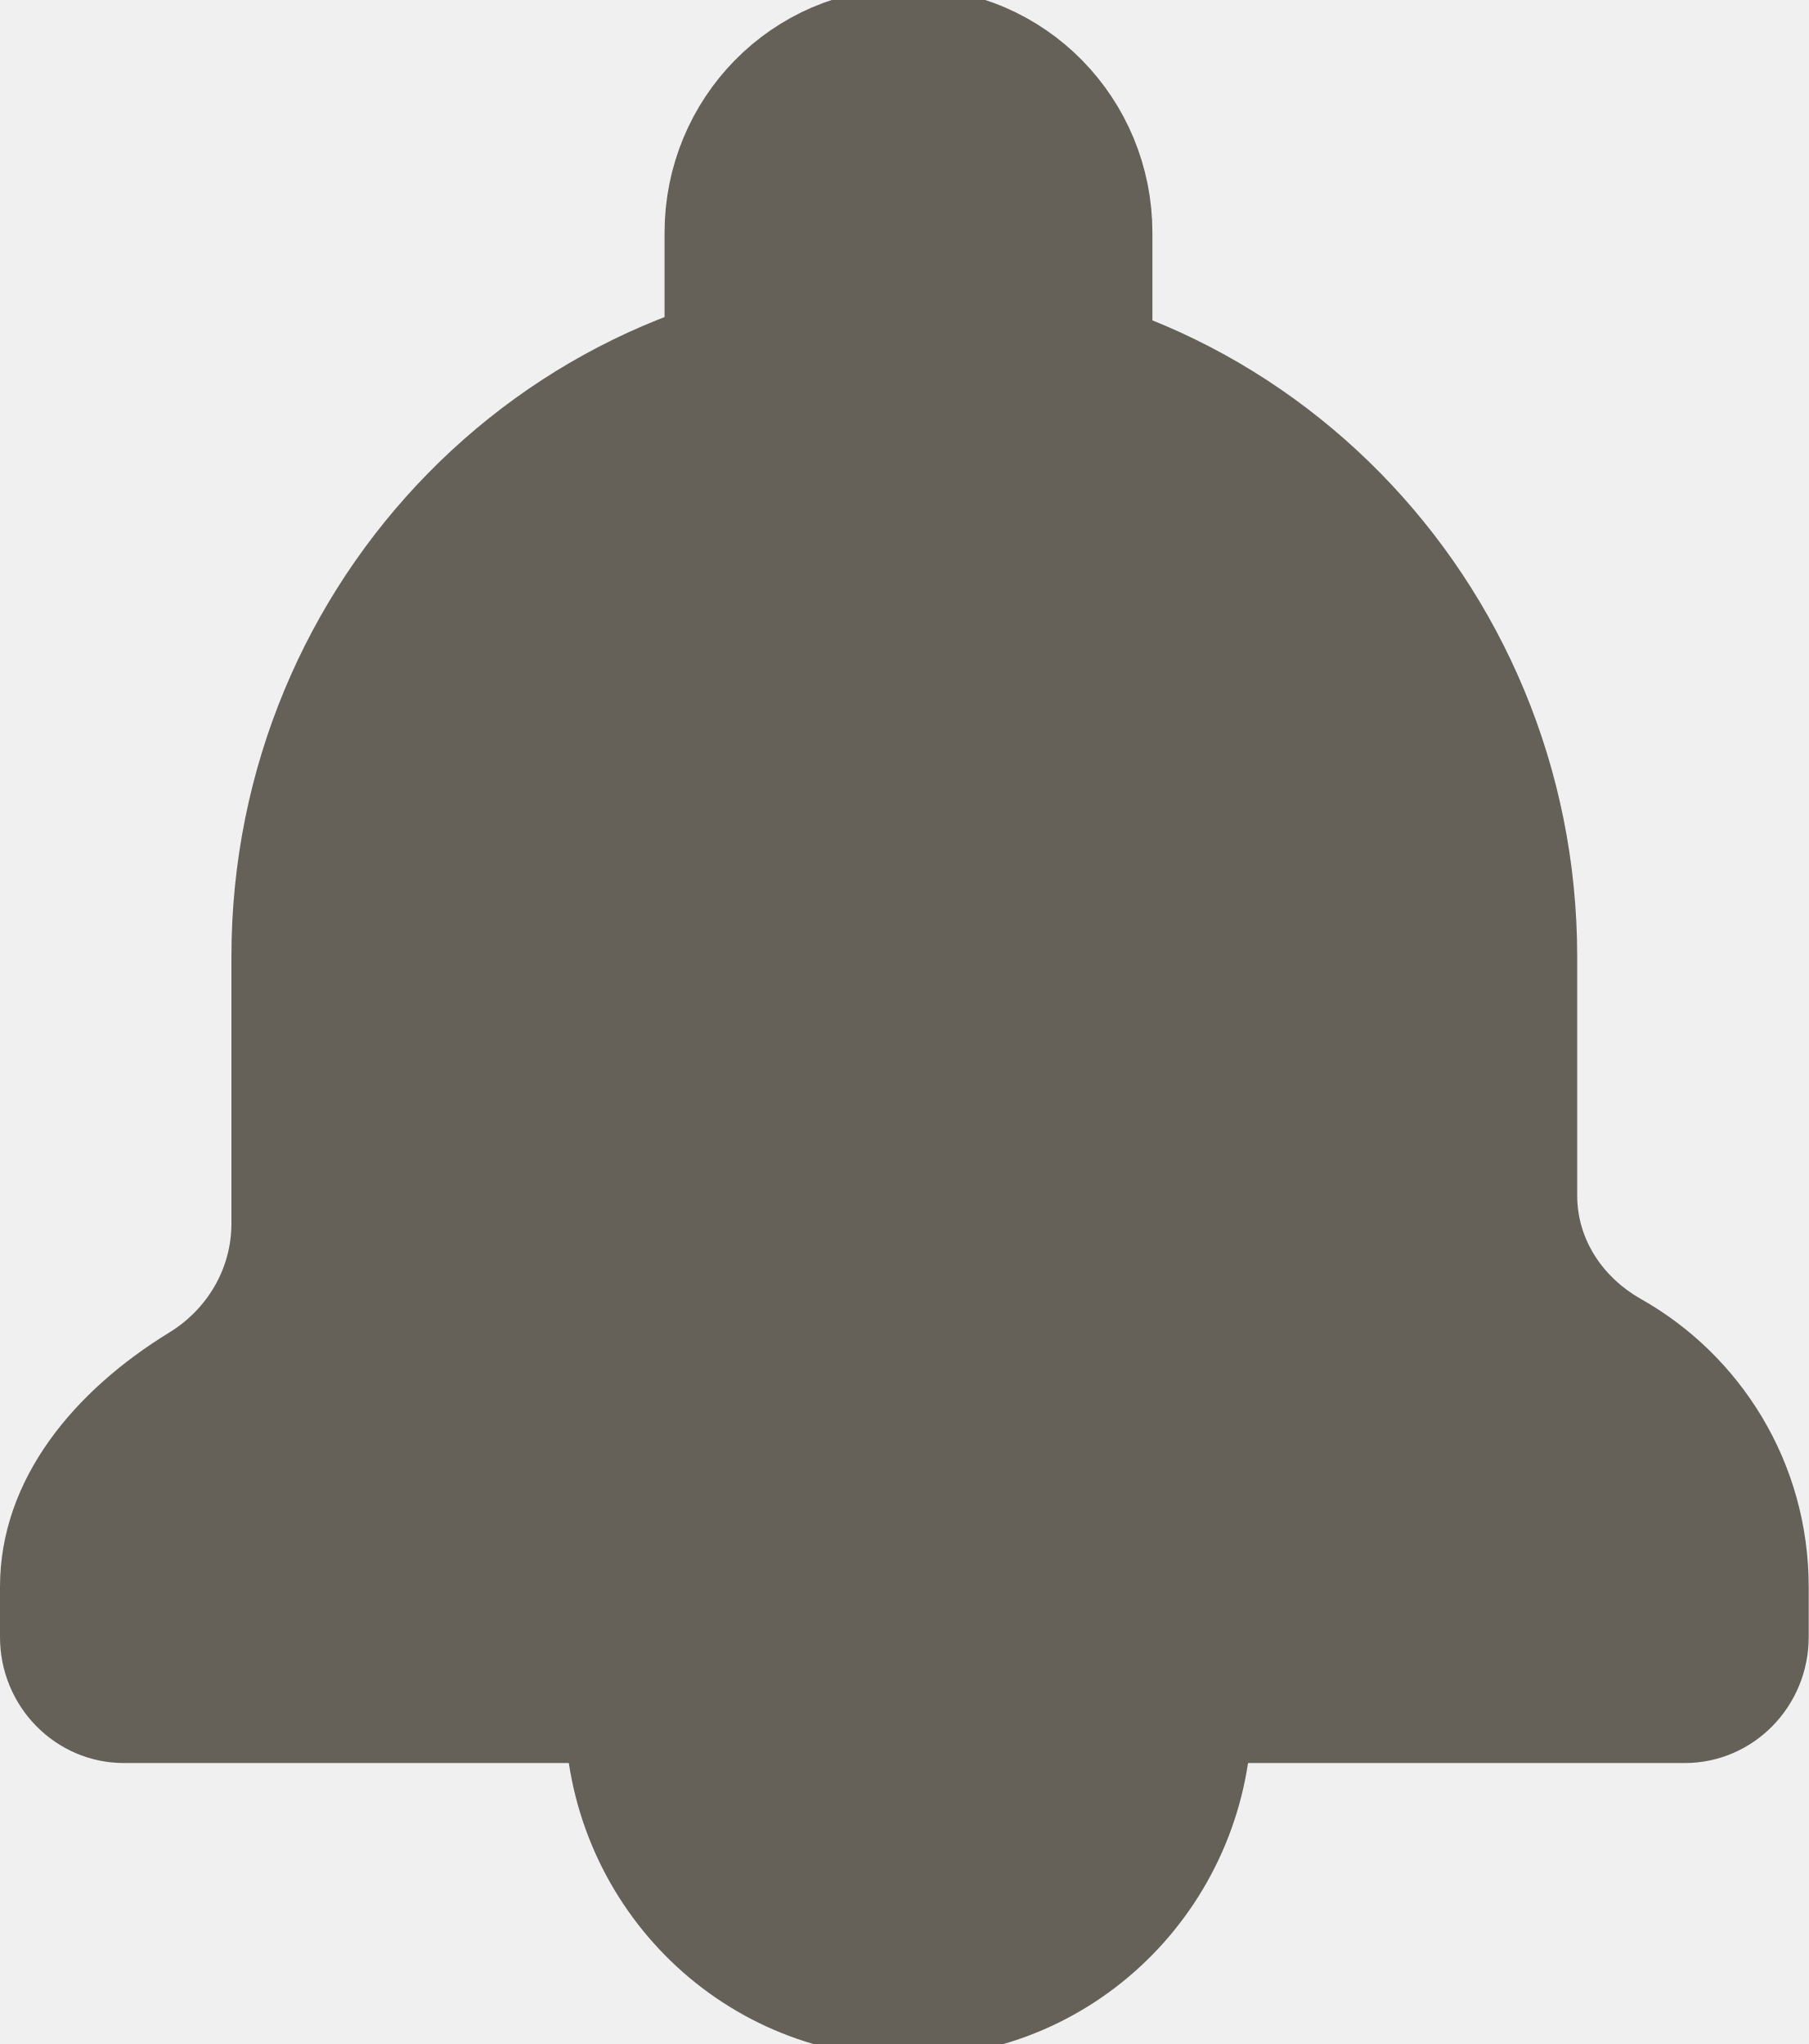
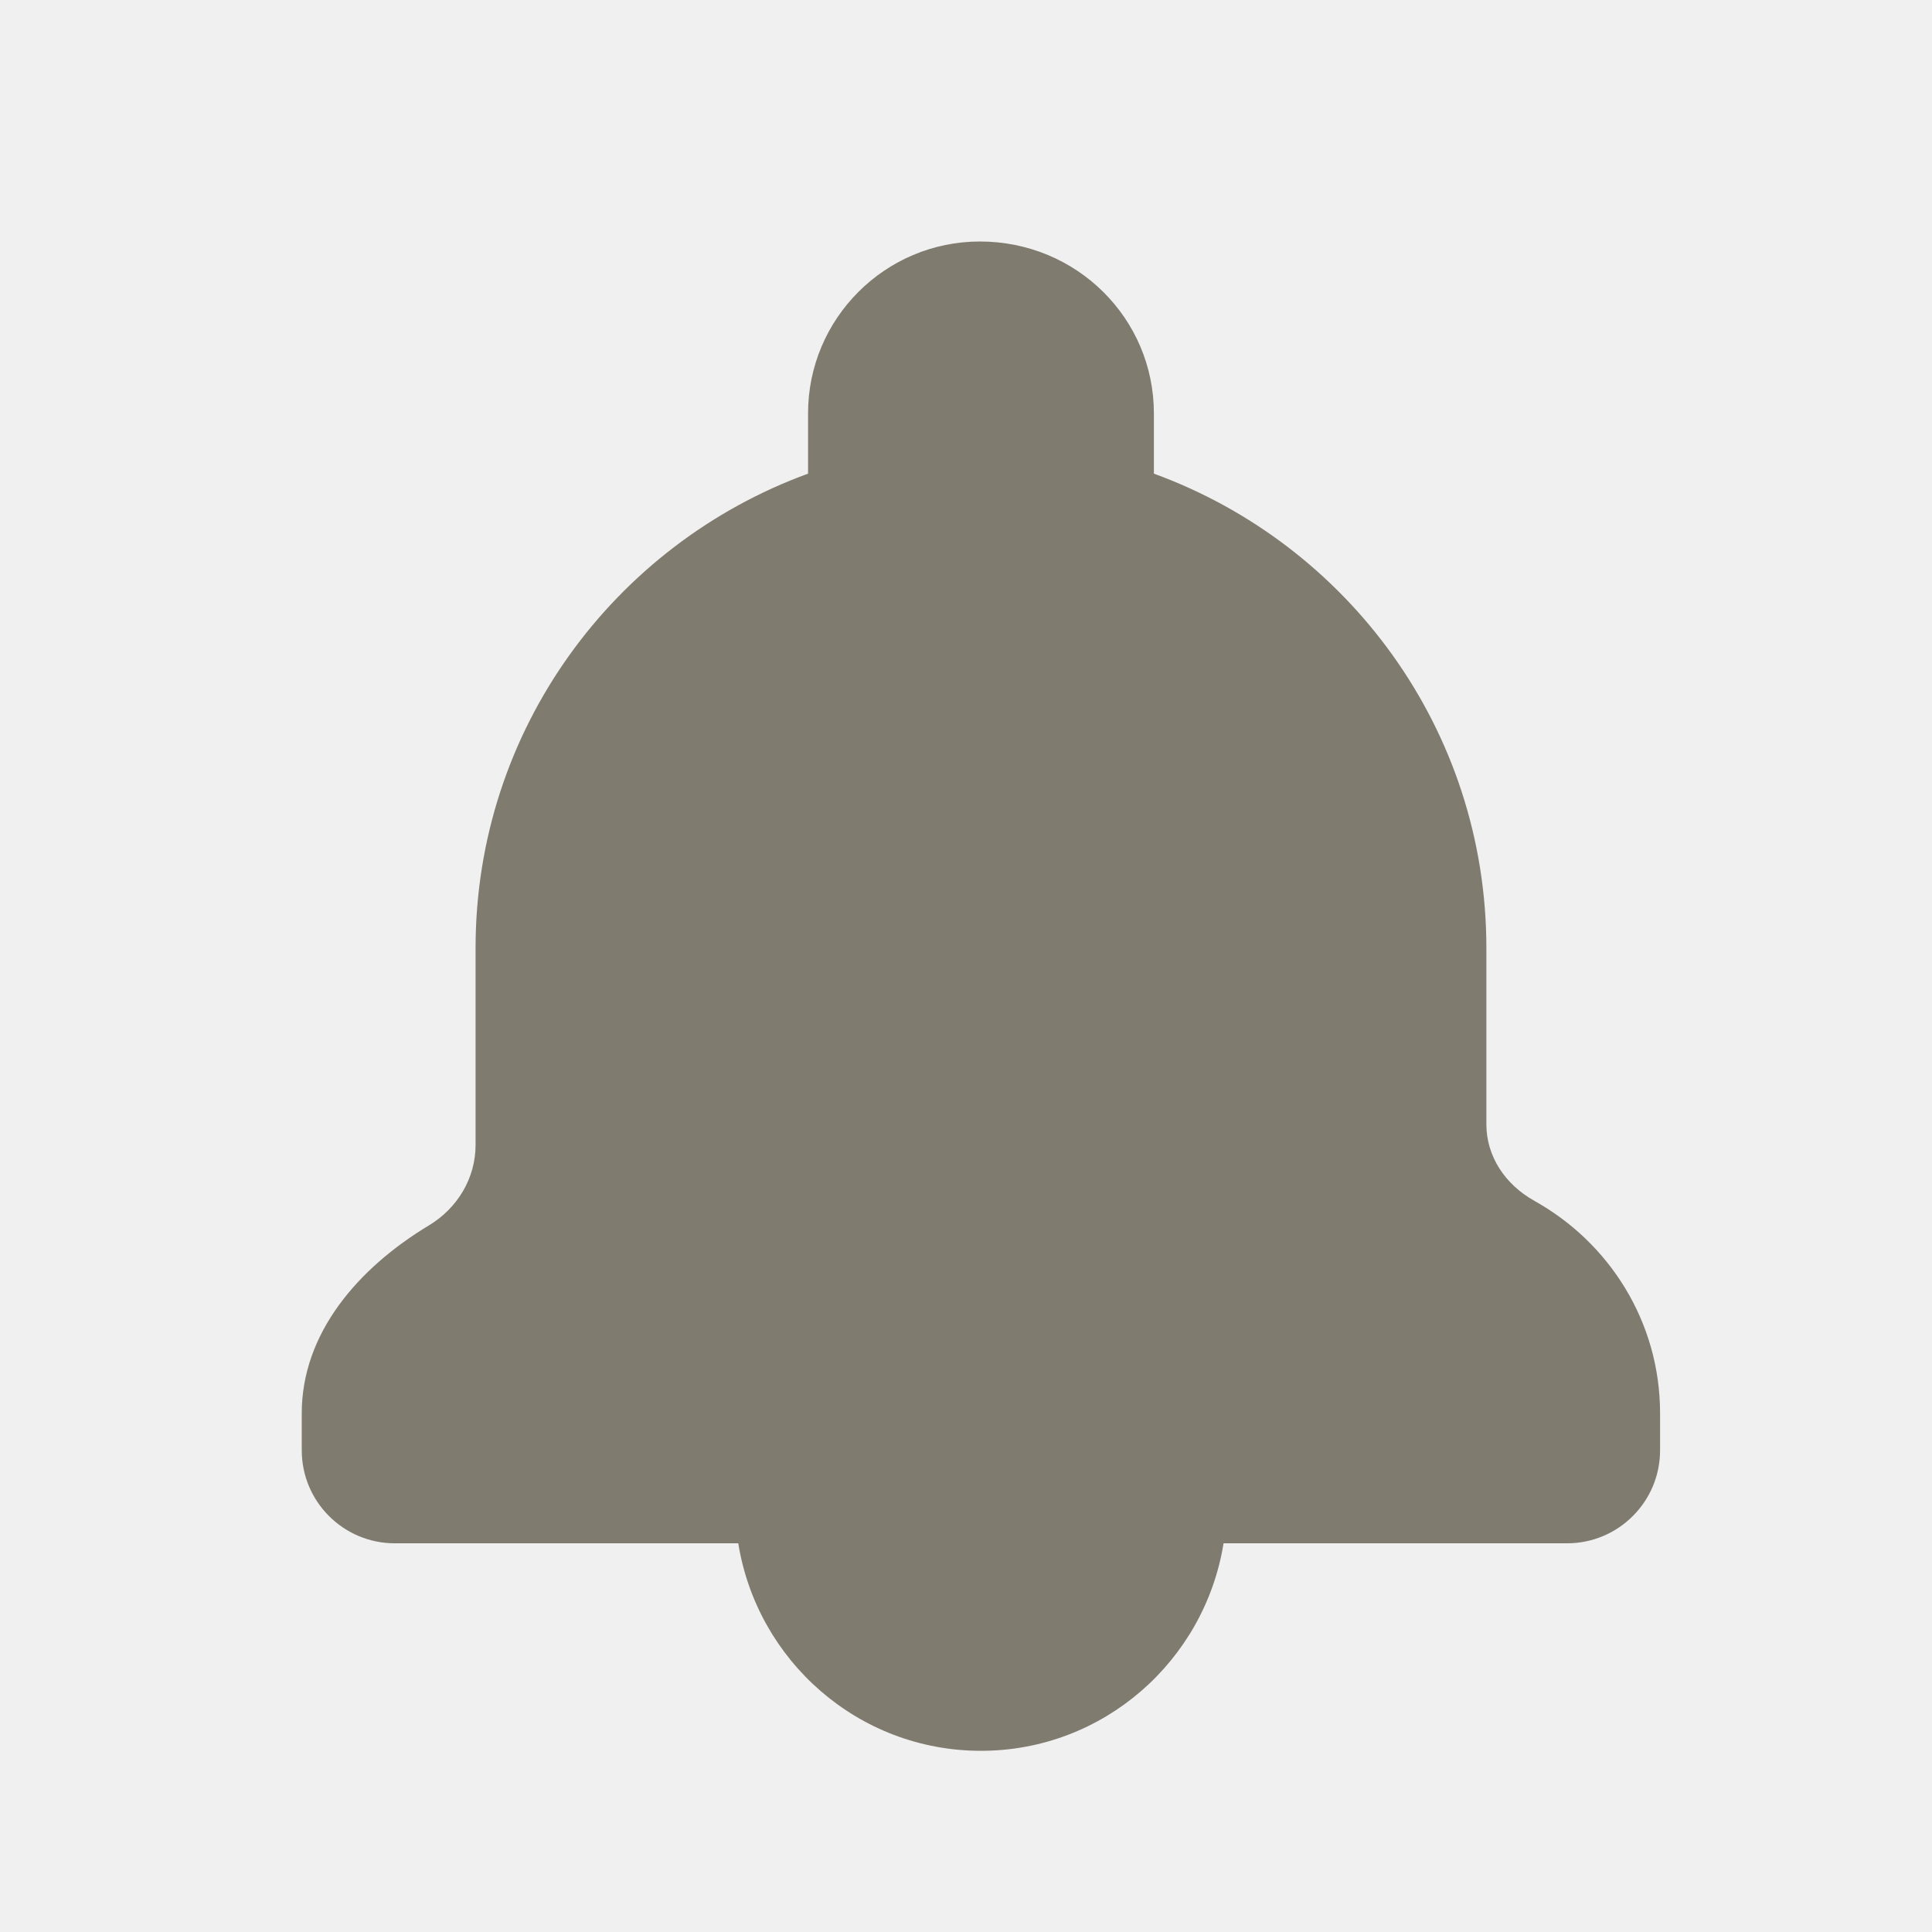
- <svg xmlns="http://www.w3.org/2000/svg" width="23" height="26" viewBox="0 0 23 26" fill="none">
+ <svg xmlns="http://www.w3.org/2000/svg" width="32" height="32" viewBox="0 0 32 32" fill="none">
  <g clip-path="url(#clip0_799_2321)">
-     <path d="M14.422 21.752C14.422 23.365 13.137 24.672 11.553 24.672C9.968 24.672 8.683 23.364 8.683 21.752" stroke="#656158" stroke-width="3" stroke-miterlimit="10" />
-     <path d="M20.057 15.208V12.17C20.057 7.362 16.226 3.464 11.5 3.464C6.774 3.464 2.943 7.362 2.943 12.17V15.565C2.943 16.137 2.636 16.653 2.154 16.949C0.948 17.688 0 18.811 0 20.186V20.823C0 21.708 0.706 22.426 1.576 22.426H21.425C22.295 22.426 23.001 21.708 23.001 20.823V20.186C23.001 18.605 22.136 17.238 20.865 16.522C20.385 16.251 20.057 15.767 20.057 15.208ZM2.814 19.77C3.113 19.426 3.7 19.052 4.321 18.828C4.938 18.606 5.339 17.998 5.339 17.331V12.17C5.339 8.709 8.097 5.902 11.5 5.902C14.902 5.902 17.66 8.709 17.66 12.17V17.373C17.66 18.083 18.118 18.709 18.788 18.909C19.475 19.114 20.238 19.417 20.334 19.77H2.814Z" fill="#656158" />
-     <path d="M9.794 4.467V2.96C9.794 1.981 10.573 1.189 11.534 1.189H11.572C12.533 1.189 13.312 1.981 13.312 2.96V4.467" stroke="#656158" stroke-width="2.686" stroke-miterlimit="10" />
-     <g clip-path="url(#clip1_799_2321)">
-       <path d="M20.05 16.615C19.611 16.375 19.312 15.947 19.312 15.452V12.766C19.312 9.44 17.169 6.615 14.172 5.537V4.618C14.172 3.175 12.98 2 11.482 2C10.018 2 8.826 3.174 8.826 4.618V5.537C5.829 6.615 3.685 9.44 3.685 12.766V15.768C3.685 16.274 3.404 16.731 2.965 16.992C1.863 17.646 0.998 18.639 0.998 19.855V20.419C0.998 21.202 1.642 21.837 2.436 21.837H7.747C8.039 23.625 9.602 24.999 11.498 24.999C13.394 24.999 14.957 23.625 15.249 21.837H20.56C21.354 21.837 21.998 21.202 21.998 20.419V19.855C21.998 18.458 21.208 17.249 20.048 16.615H20.05Z" fill="#656158" />
-     </g>
+     <path d="M25.409 19.886C24.939 19.625 24.619 19.16 24.619 18.622V15.702C24.619 12.087 22.323 9.016 19.112 7.845V6.846C19.112 5.277 17.835 4 16.23 4C14.661 4 13.384 5.276 13.384 6.846V7.845C10.174 9.016 7.877 12.087 7.877 15.702V18.965C7.877 19.515 7.576 20.012 7.105 20.296C5.925 21.007 4.998 22.086 4.998 23.408V24.021C4.998 24.872 5.688 25.562 6.539 25.562H12.228C12.541 27.506 14.216 28.999 16.247 28.999C18.278 28.999 19.953 27.505 20.266 25.562H25.955C26.806 25.562 27.496 24.872 27.496 24.021V23.408C27.496 21.889 26.65 20.575 25.407 19.886H25.409Z" fill="#807B6F" />
  </g>
  <defs>
    <clipPath id="clip0_799_2321">
-       <rect width="23" height="26" fill="white" />
-     </clipPath>
-     <clipPath id="clip1_799_2321">
-       <rect width="21" height="23" fill="white" transform="translate(1 2)" />
+       <rect width="22.498" height="25" fill="white" transform="translate(5 4)" />
    </clipPath>
  </defs>
</svg>
